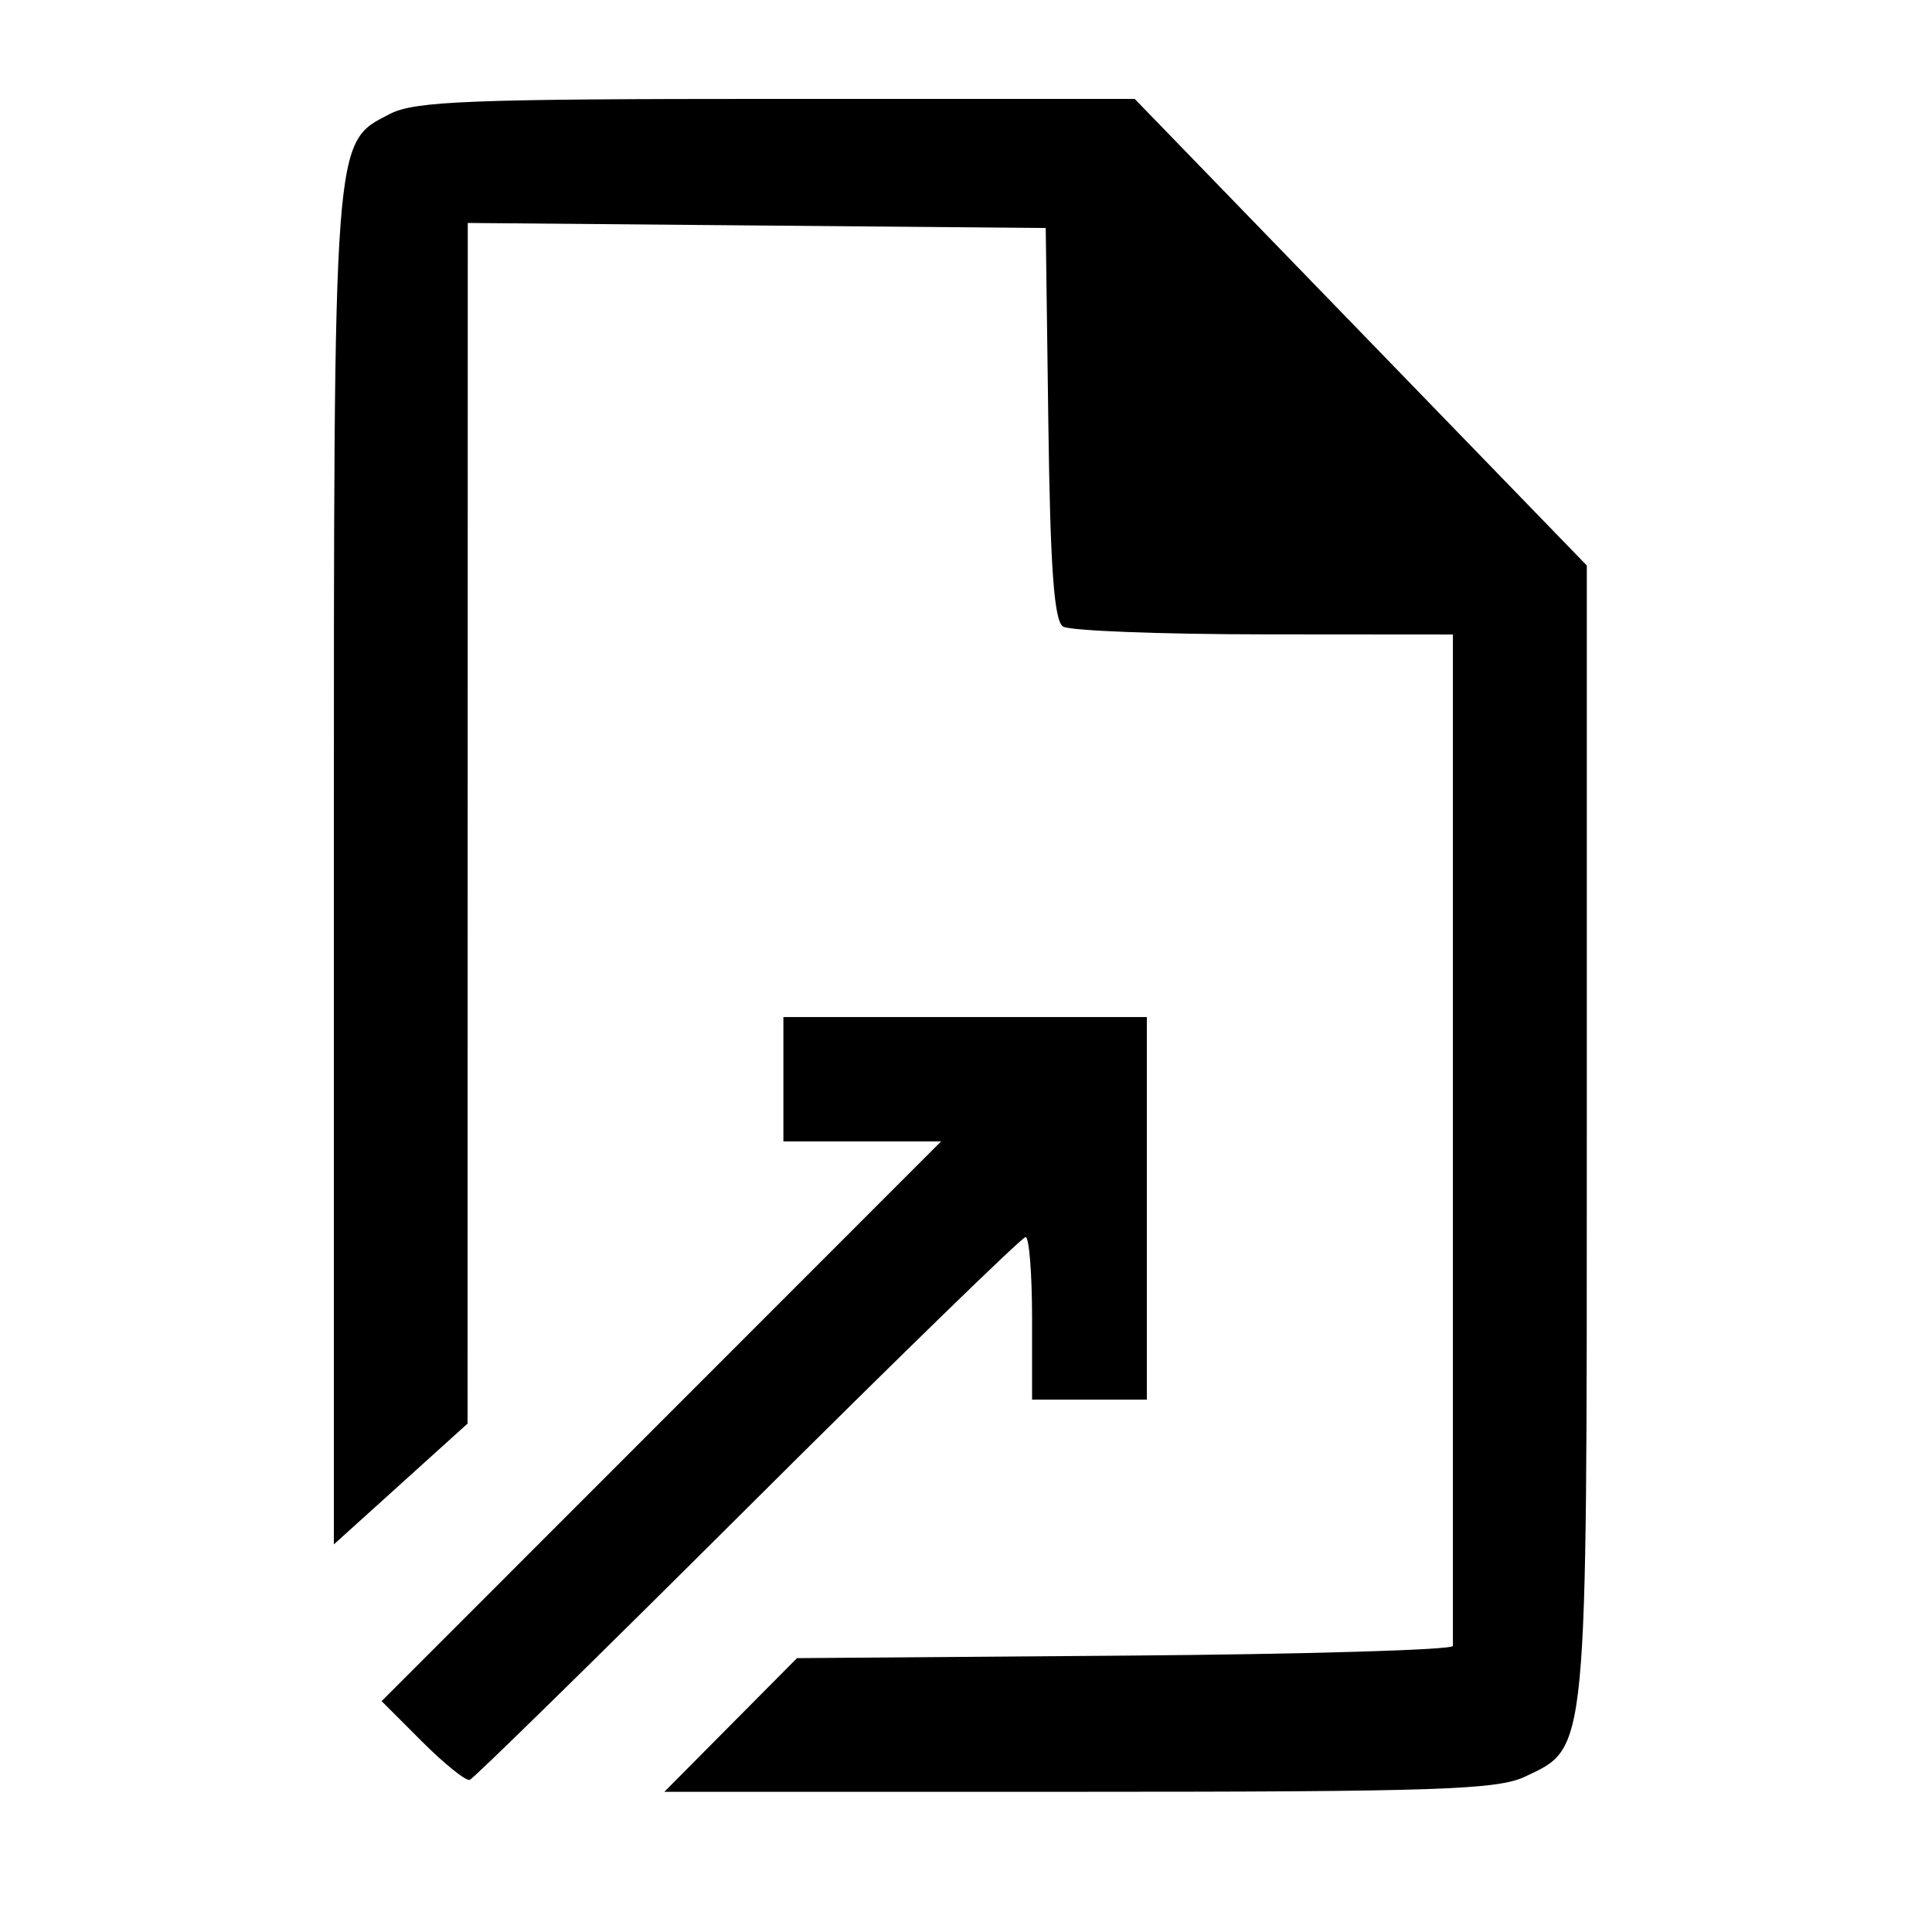
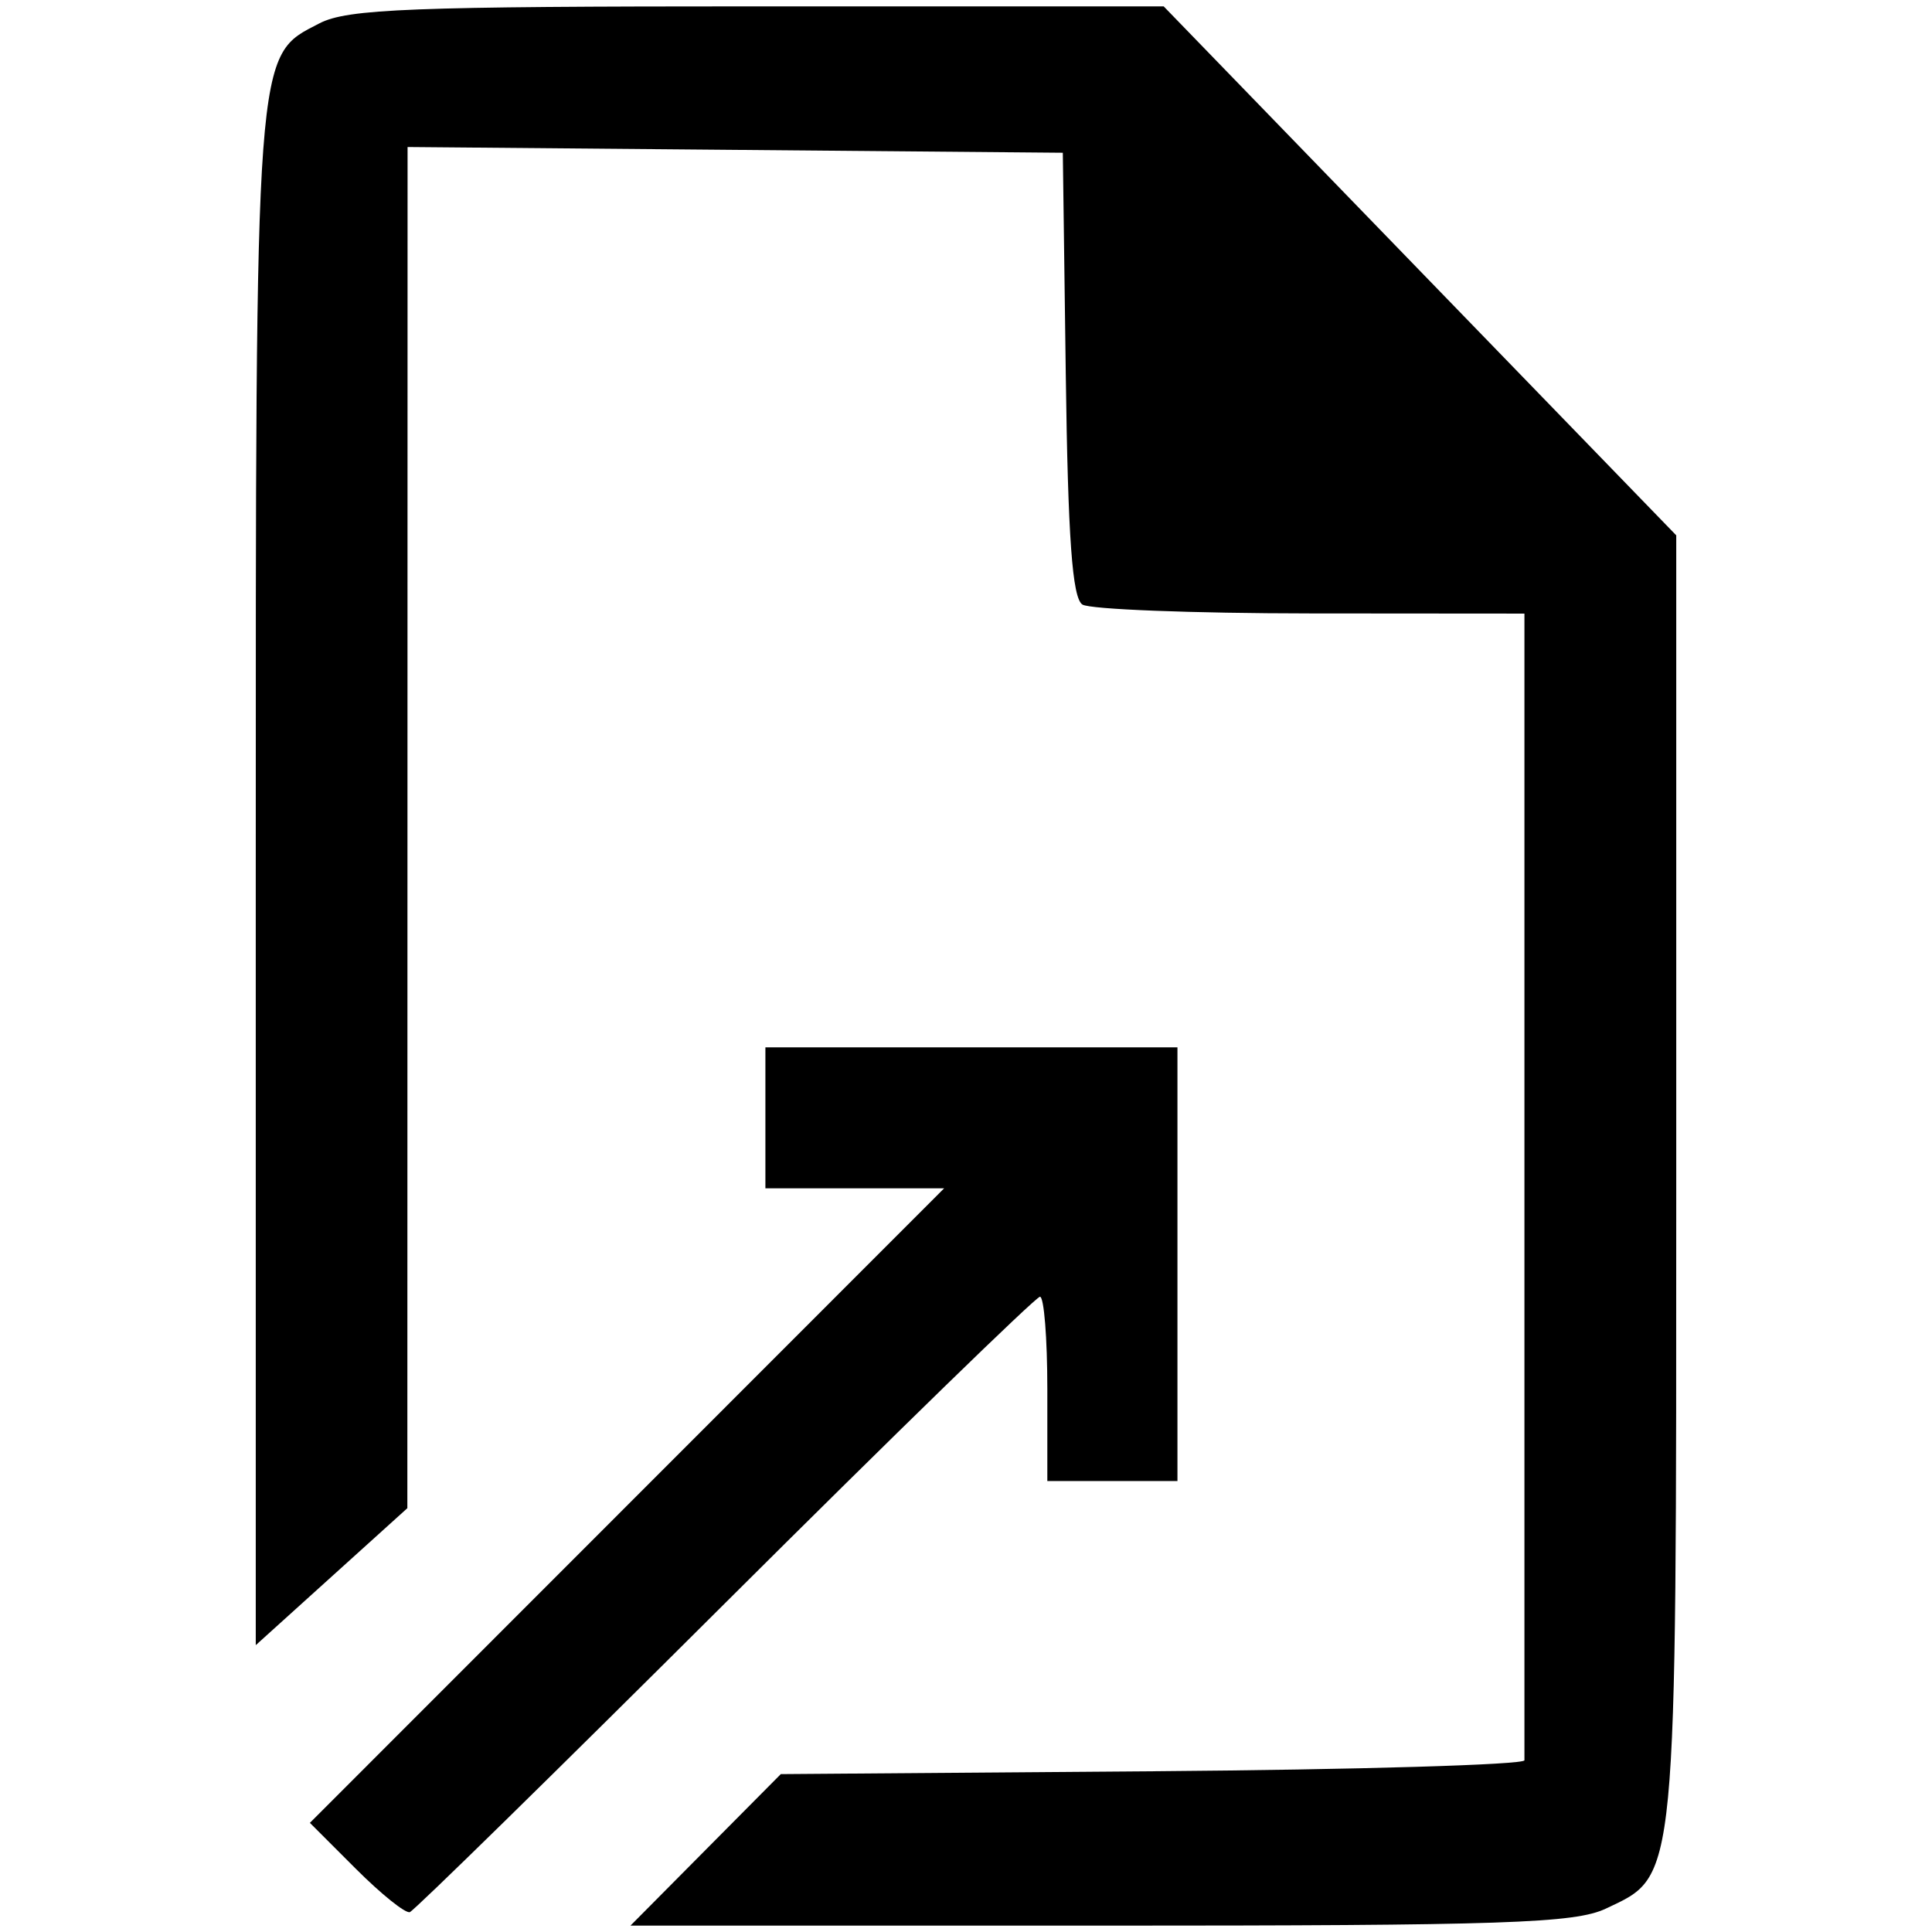
<svg xmlns="http://www.w3.org/2000/svg" version="1.1" id="svg1" width="24" height="24" viewBox="0 0 24 24">
  <defs id="defs1" />
  <g id="g1">
-     <g id="g10" transform="matrix(0.1188124,0,0,0.1188124,-63.93205,-58.05884)">
+     <g id="g10" transform="matrix(0.1347001,0,0,0.1347001,-74.00598,-67.13631)">
      <path style="fill:#000000" d="m 582.235,670.764 -4.243,-4.243 29.248,-29.26 L 636.487,608 H 628.244 620 v -6.5 -6.5 h 19 19 v 20 20 h -6 -6 v -8.5 c 0,-4.675 -0.305,-8.5 -0.678,-8.5 -0.373,0 -13.437,12.713 -29.031,28.25 -15.594,15.537 -28.681,28.364 -29.083,28.504 -0.401,0.14 -2.639,-1.656 -4.973,-3.99 z" id="path9" />
      <path style="fill:#000000" d="m 614.487,669.013 6.934,-6.987 34.29,-0.263 c 18.859,-0.144 34.29,-0.6 34.289,-1.013 C 690,660.337 690,636.375 690,607.5 V 555 l -19.75,-0.015 c -10.863,-0.008 -20.319,-0.376 -21.013,-0.817 -0.935,-0.594 -1.334,-6.109 -1.536,-21.235 L 647.428,512.5 617.214,512.235 587,511.971 l -0.01,62.765 -0.01,62.765 -6.99,6.316 -6.99,6.316 v -70.599 c 0,-77.366 -0.111,-75.874 5.872,-78.968 C 581.463,499.226 587.309,499 619.315,499 h 37.414 L 680.364,523.391 704,547.783 v 59.208 c 0,65.702 0.135,64.294 -6.478,67.433 C 694.654,675.784 688.256,676 650.876,676 h -43.322 z" id="path5" />
    </g>
  </g>
</svg>
